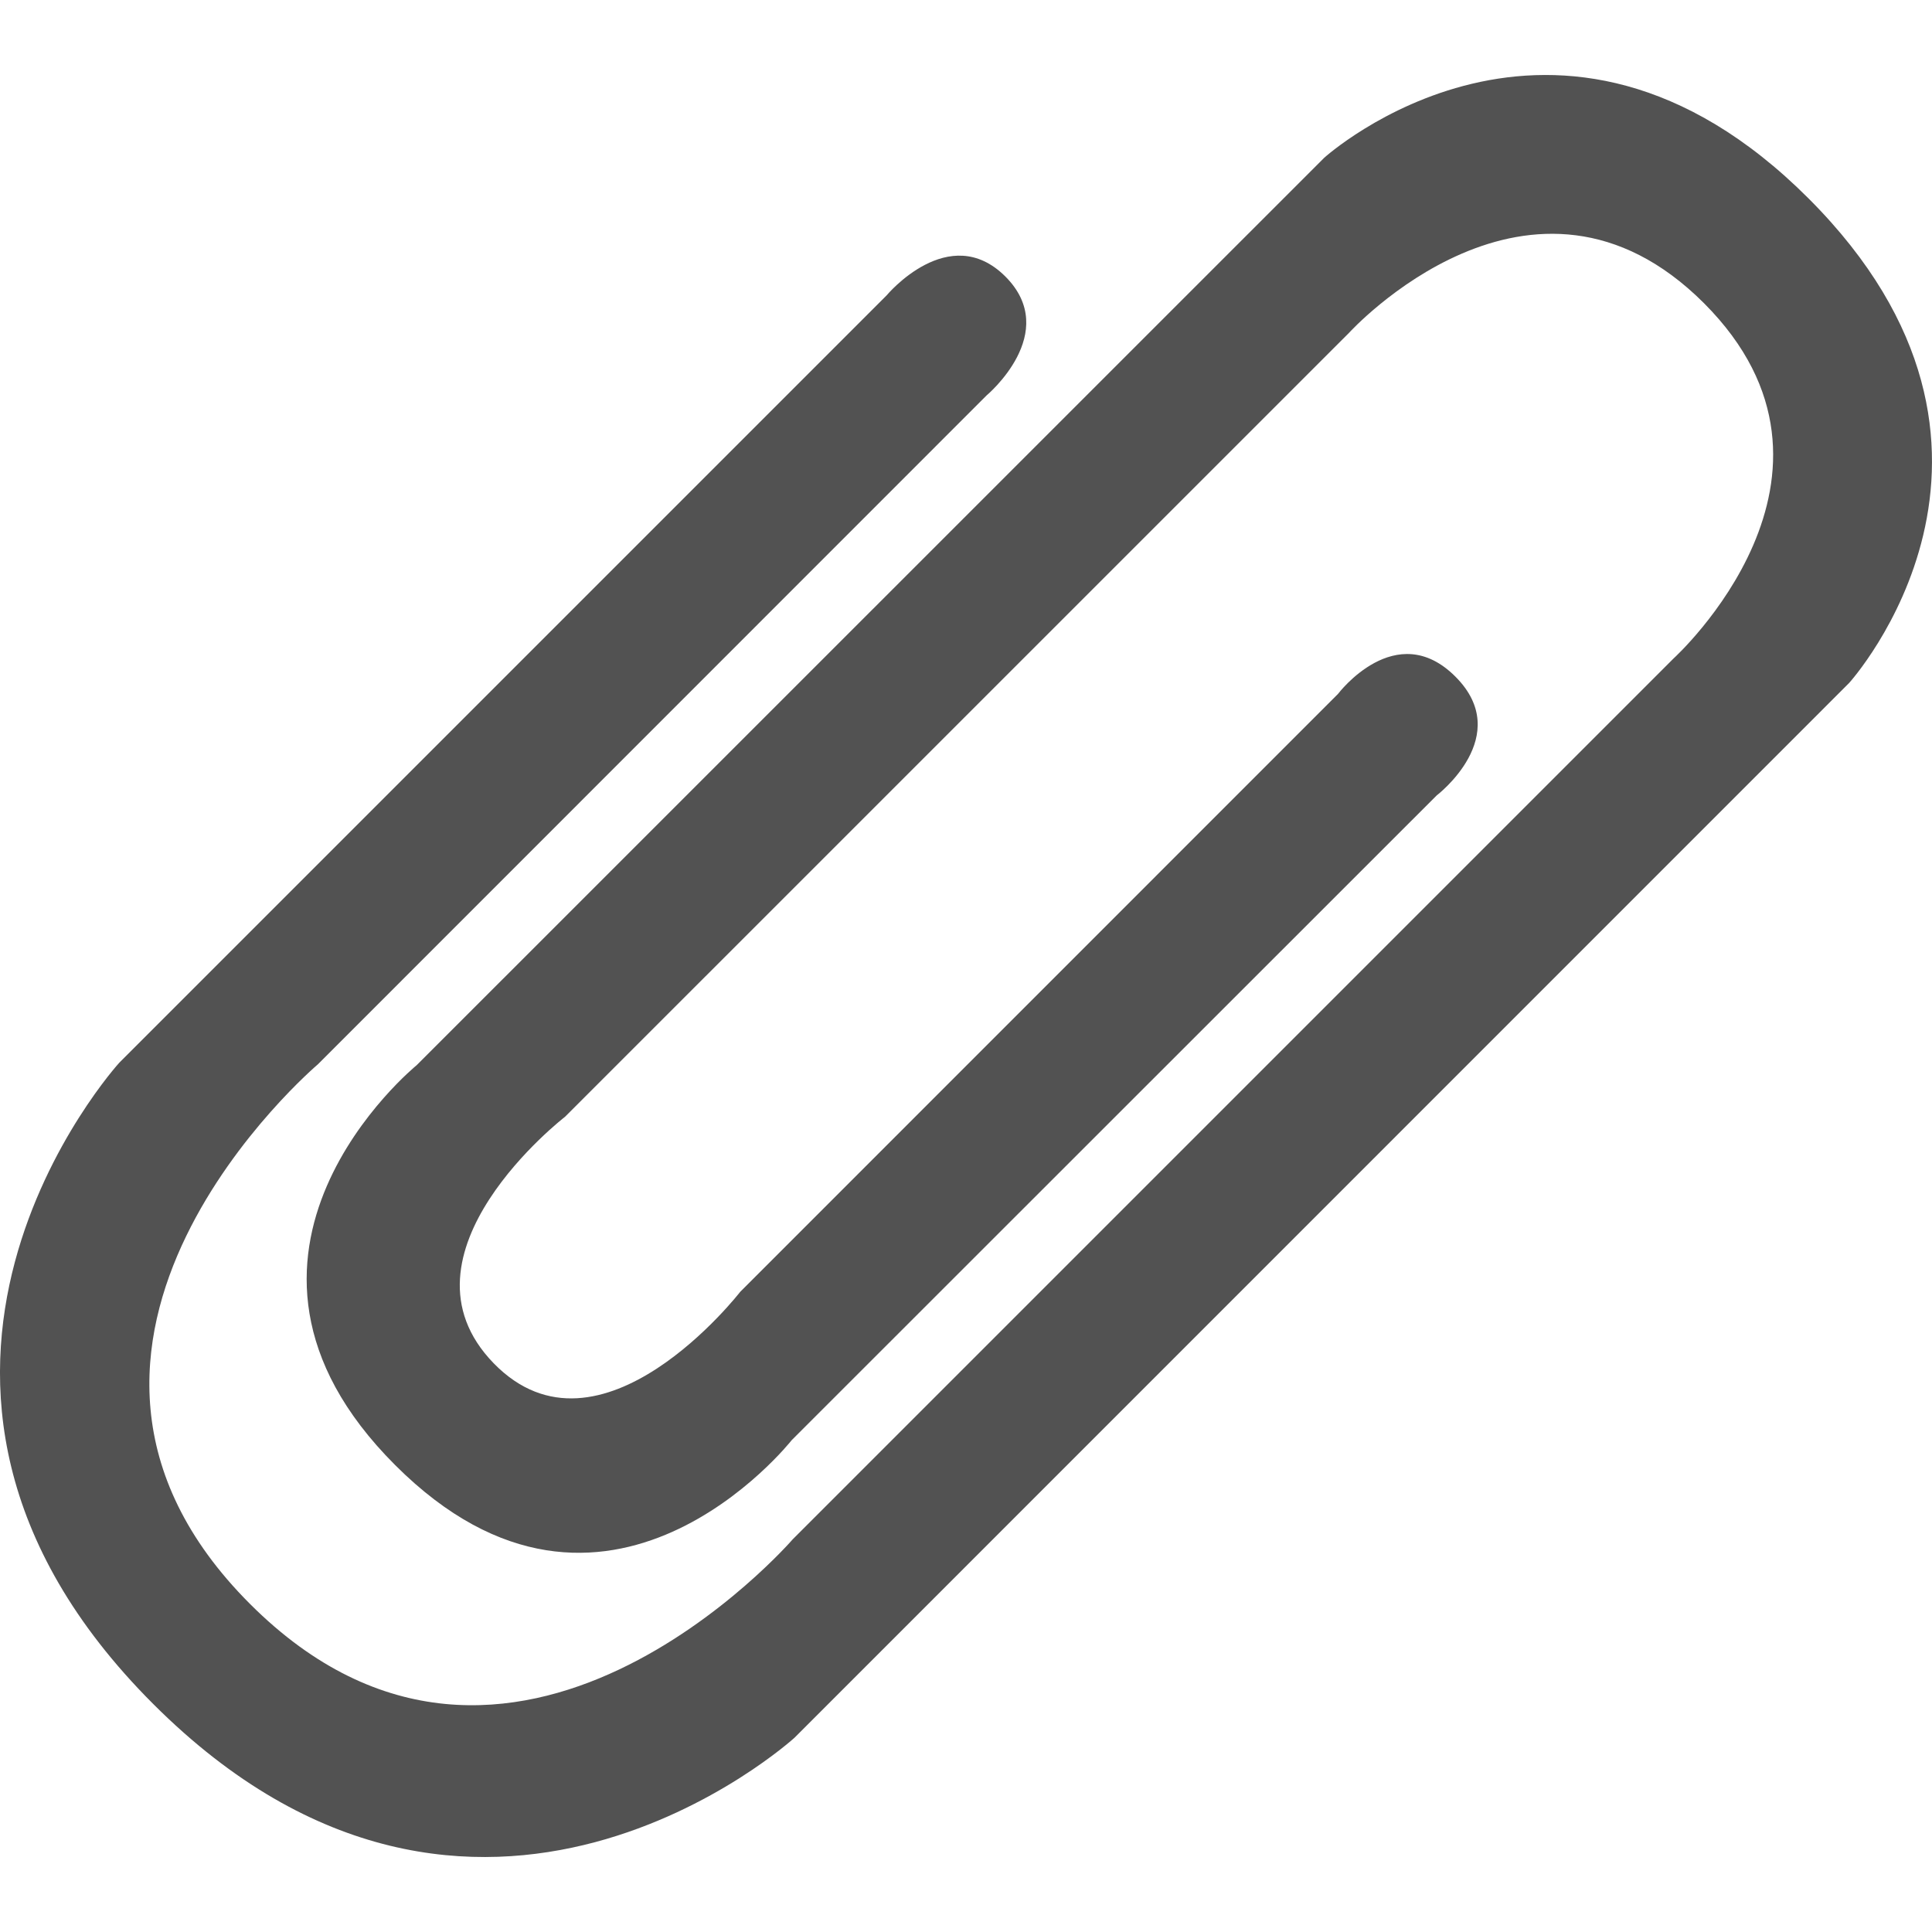
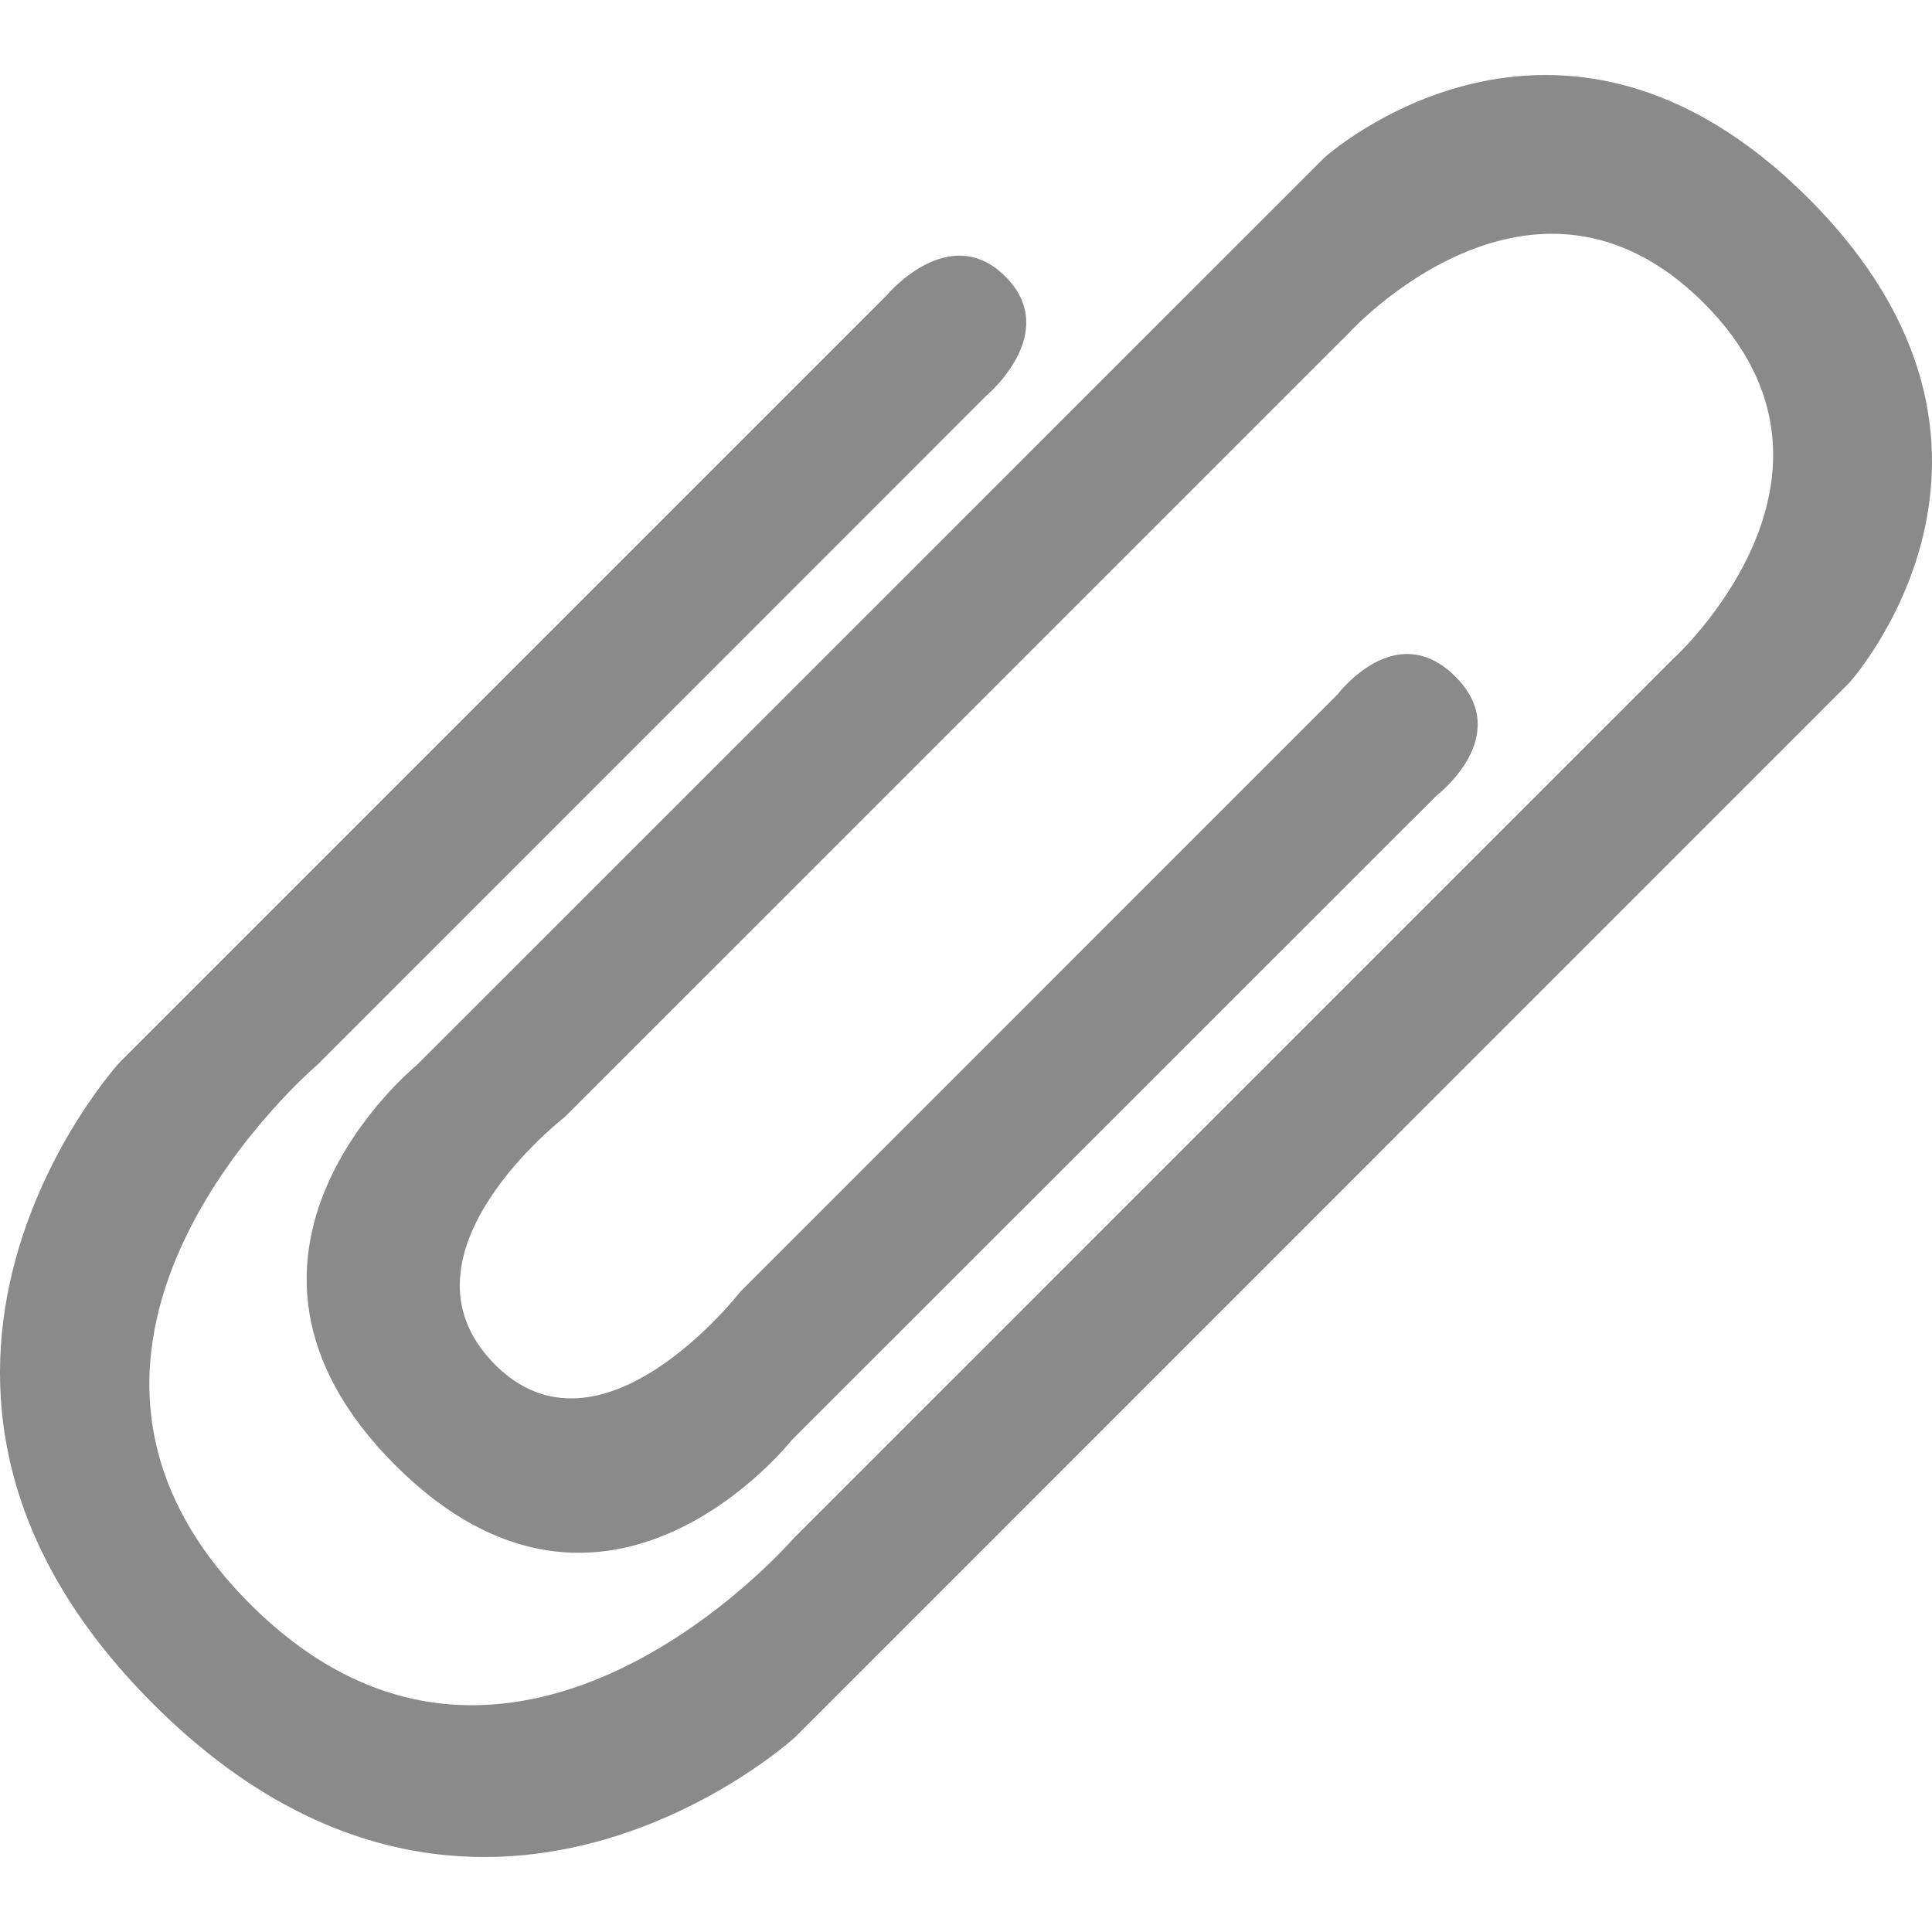
<svg xmlns="http://www.w3.org/2000/svg" version="1.1" id="Capa_1" x="0px" y="0px" viewBox="0 0 30.34 30.34" style="enable-background:new 0 0 30.34 30.34;" xml:space="preserve" width="512px" height="512px">
  <g>
-     <path d="M22.562,12.491c0,0,1.227-0.933,0.293-1.866c-0.934-0.933-1.842,0.271-1.842,0.271l-9.389,9.391   c0,0-2.199,2.838-3.871,1.122c-1.67-1.718,1.121-3.872,1.121-3.872l12.311-12.31c0,0,2.873-3.165,5.574-0.466   c2.697,2.7-0.477,5.579-0.477,5.579L12.449,24.173c0,0-4.426,5.113-8.523,1.015s1.066-8.474,1.066-8.474L15.494,6.209   c0,0,1.176-0.982,0.295-1.866c-0.885-0.883-1.865,0.295-1.865,0.295L1.873,16.689c0,0-4.549,4.989,0.531,10.068   c5.08,5.082,10.072,0.533,10.072,0.533l16.563-16.565c0,0,3.314-3.655-0.637-7.608s-7.607-0.639-7.607-0.639L6.543,16.728   c0,0-3.65,2.969-0.338,6.279c3.312,3.314,6.227-0.39,6.227-0.39L22.562,12.491z" fill="#525252" />
+     <path d="M22.562,12.491c0,0,1.227-0.933,0.293-1.866c-0.934-0.933-1.842,0.271-1.842,0.271l-9.389,9.391   c0,0-2.199,2.838-3.871,1.122c-1.67-1.718,1.121-3.872,1.121-3.872l12.311-12.31c0,0,2.873-3.165,5.574-0.466   c2.697,2.7-0.477,5.579-0.477,5.579L12.449,24.173c0,0-4.426,5.113-8.523,1.015s1.066-8.474,1.066-8.474L15.494,6.209   c0,0,1.176-0.982,0.295-1.866c-0.885-0.883-1.865,0.295-1.865,0.295L1.873,16.689c0,0-4.549,4.989,0.531,10.068   c5.08,5.082,10.072,0.533,10.072,0.533l16.563-16.565c0,0,3.314-3.655-0.637-7.608s-7.607-0.639-7.607-0.639L6.543,16.728   c0,0-3.65,2.969-0.338,6.279c3.312,3.314,6.227-0.39,6.227-0.39L22.562,12.491z" fill="#8a8a8a" />
    <g>
	</g>
    <g>
	</g>
    <g>
	</g>
    <g>
	</g>
    <g>
	</g>
    <g>
	</g>
    <g>
	</g>
    <g>
	</g>
    <g>
	</g>
    <g>
	</g>
    <g>
	</g>
    <g>
	</g>
    <g>
	</g>
    <g>
	</g>
    <g>
	</g>
  </g>
  <g>
</g>
  <g>
</g>
  <g>
</g>
  <g>
</g>
  <g>
</g>
  <g>
</g>
  <g>
</g>
  <g>
</g>
  <g>
</g>
  <g>
</g>
  <g>
</g>
  <g>
</g>
  <g>
</g>
  <g>
</g>
  <g>
</g>
</svg>
